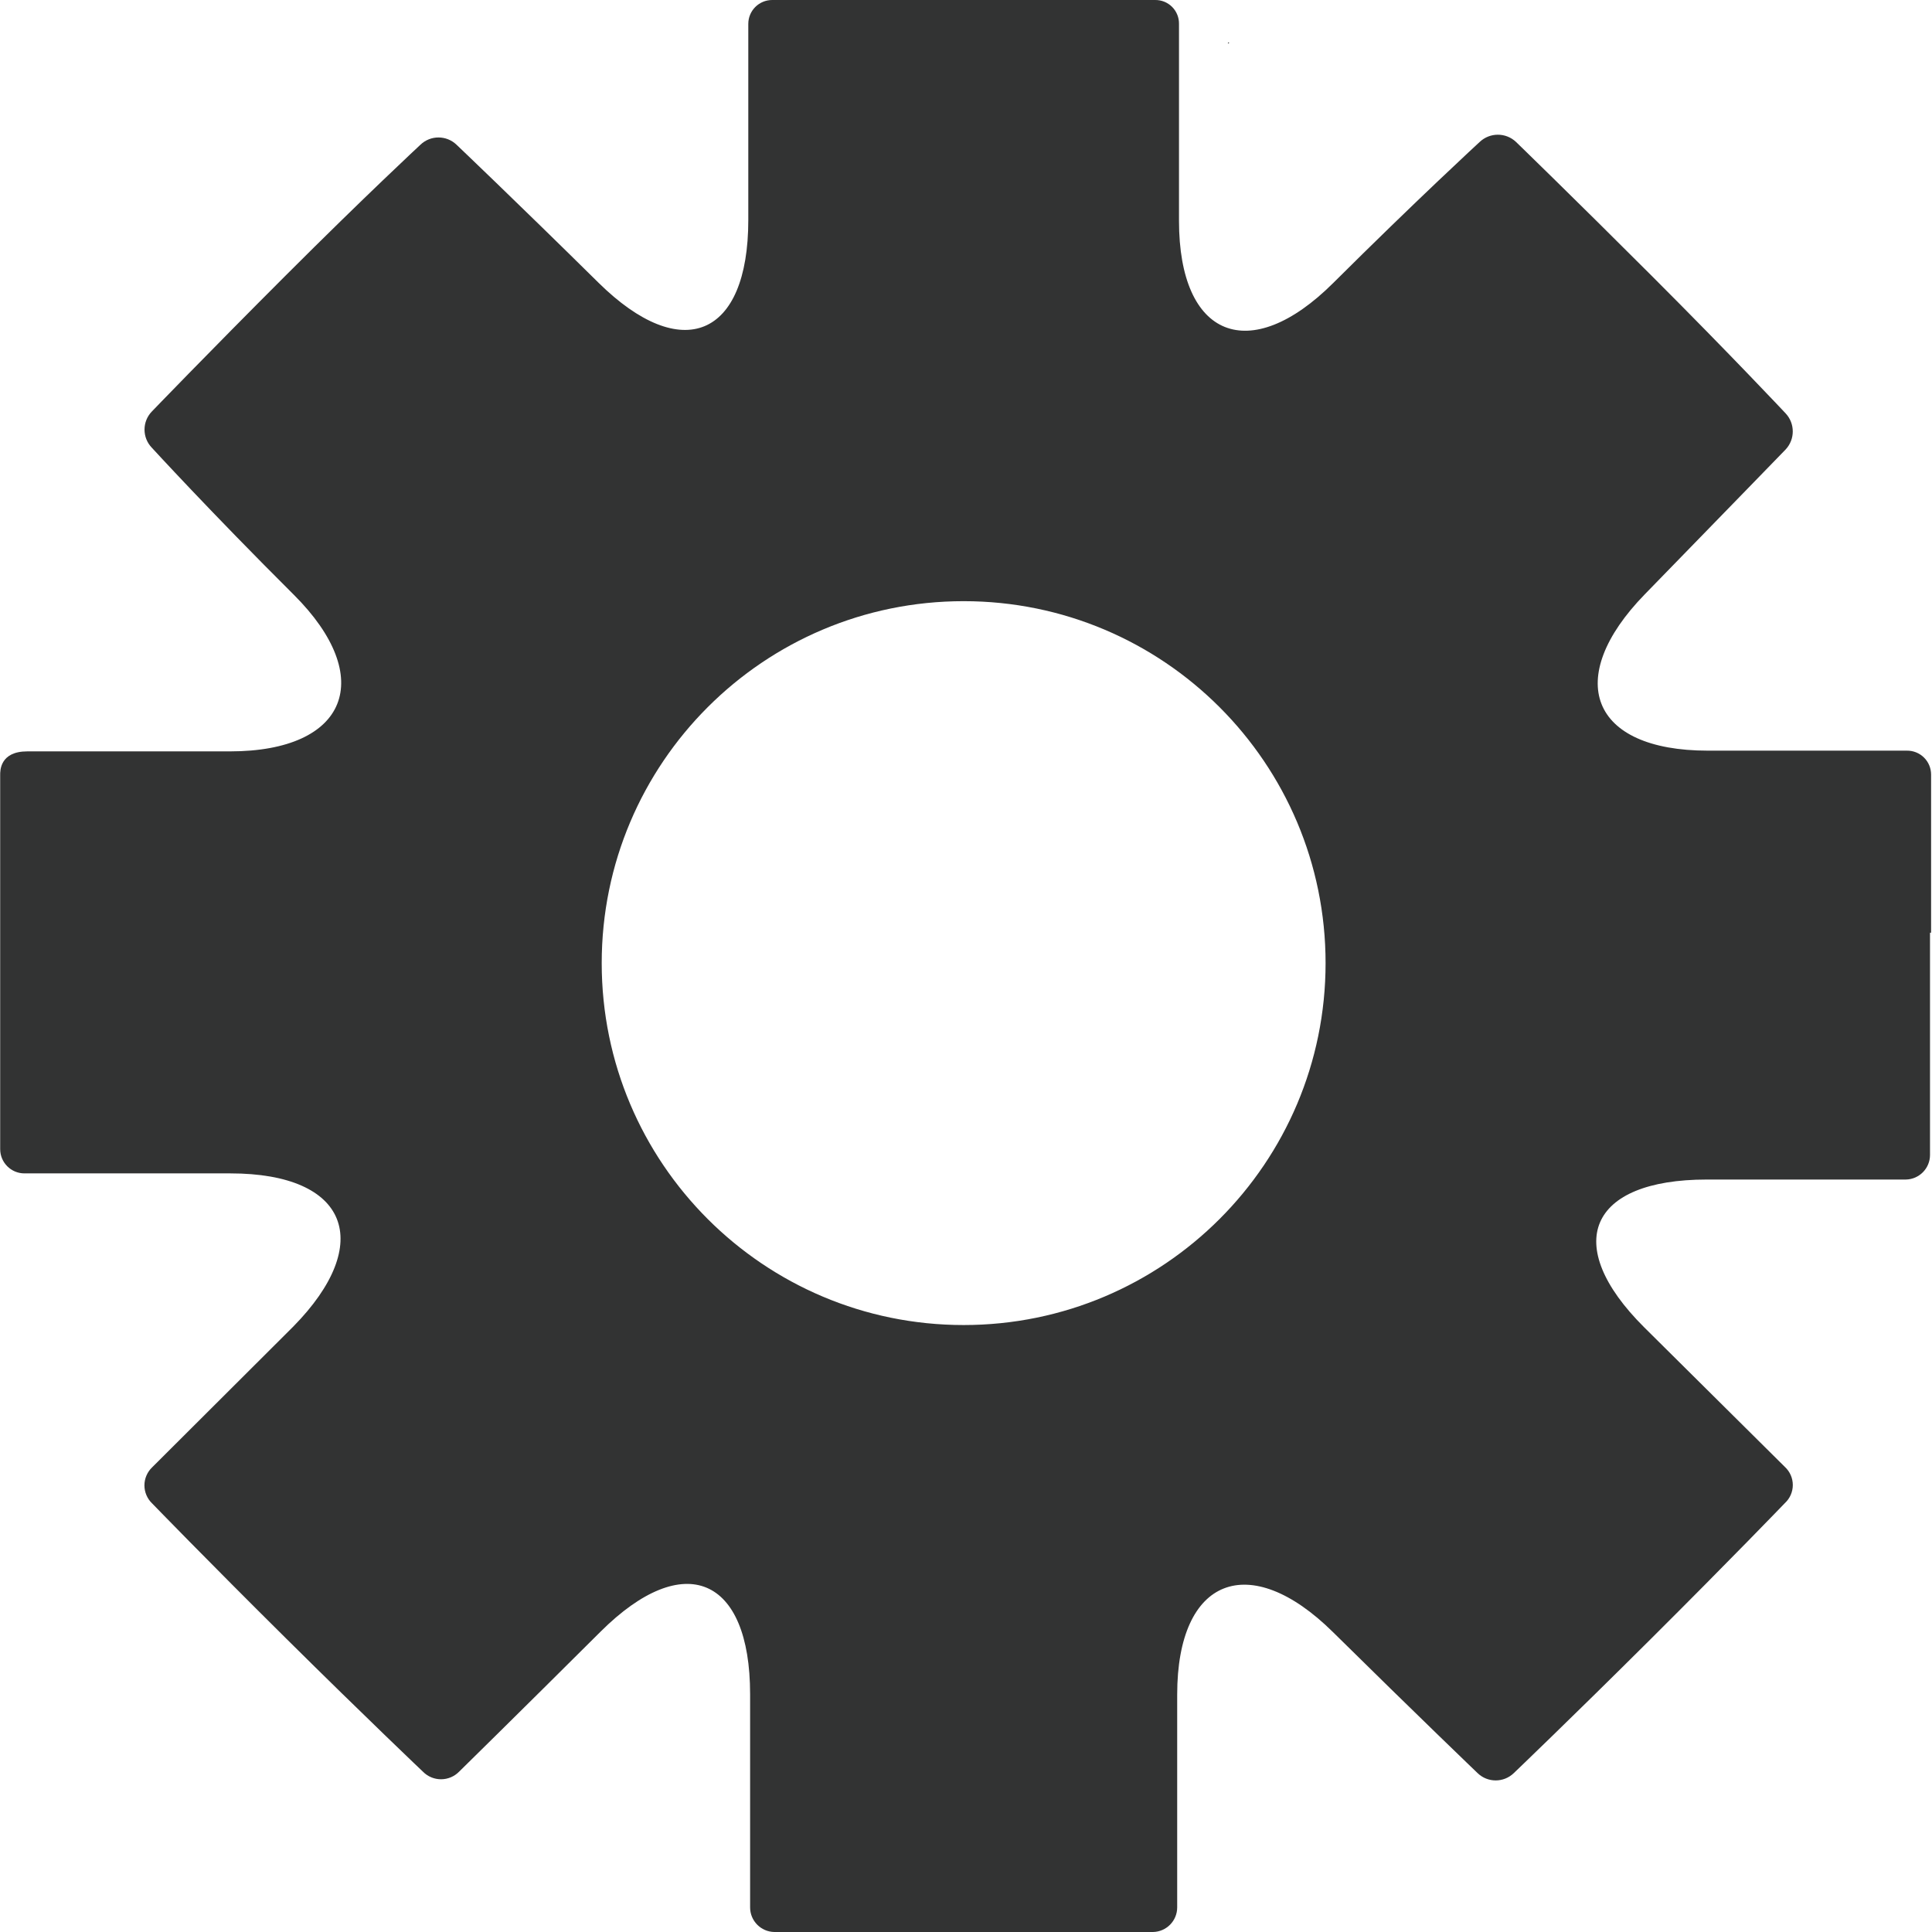
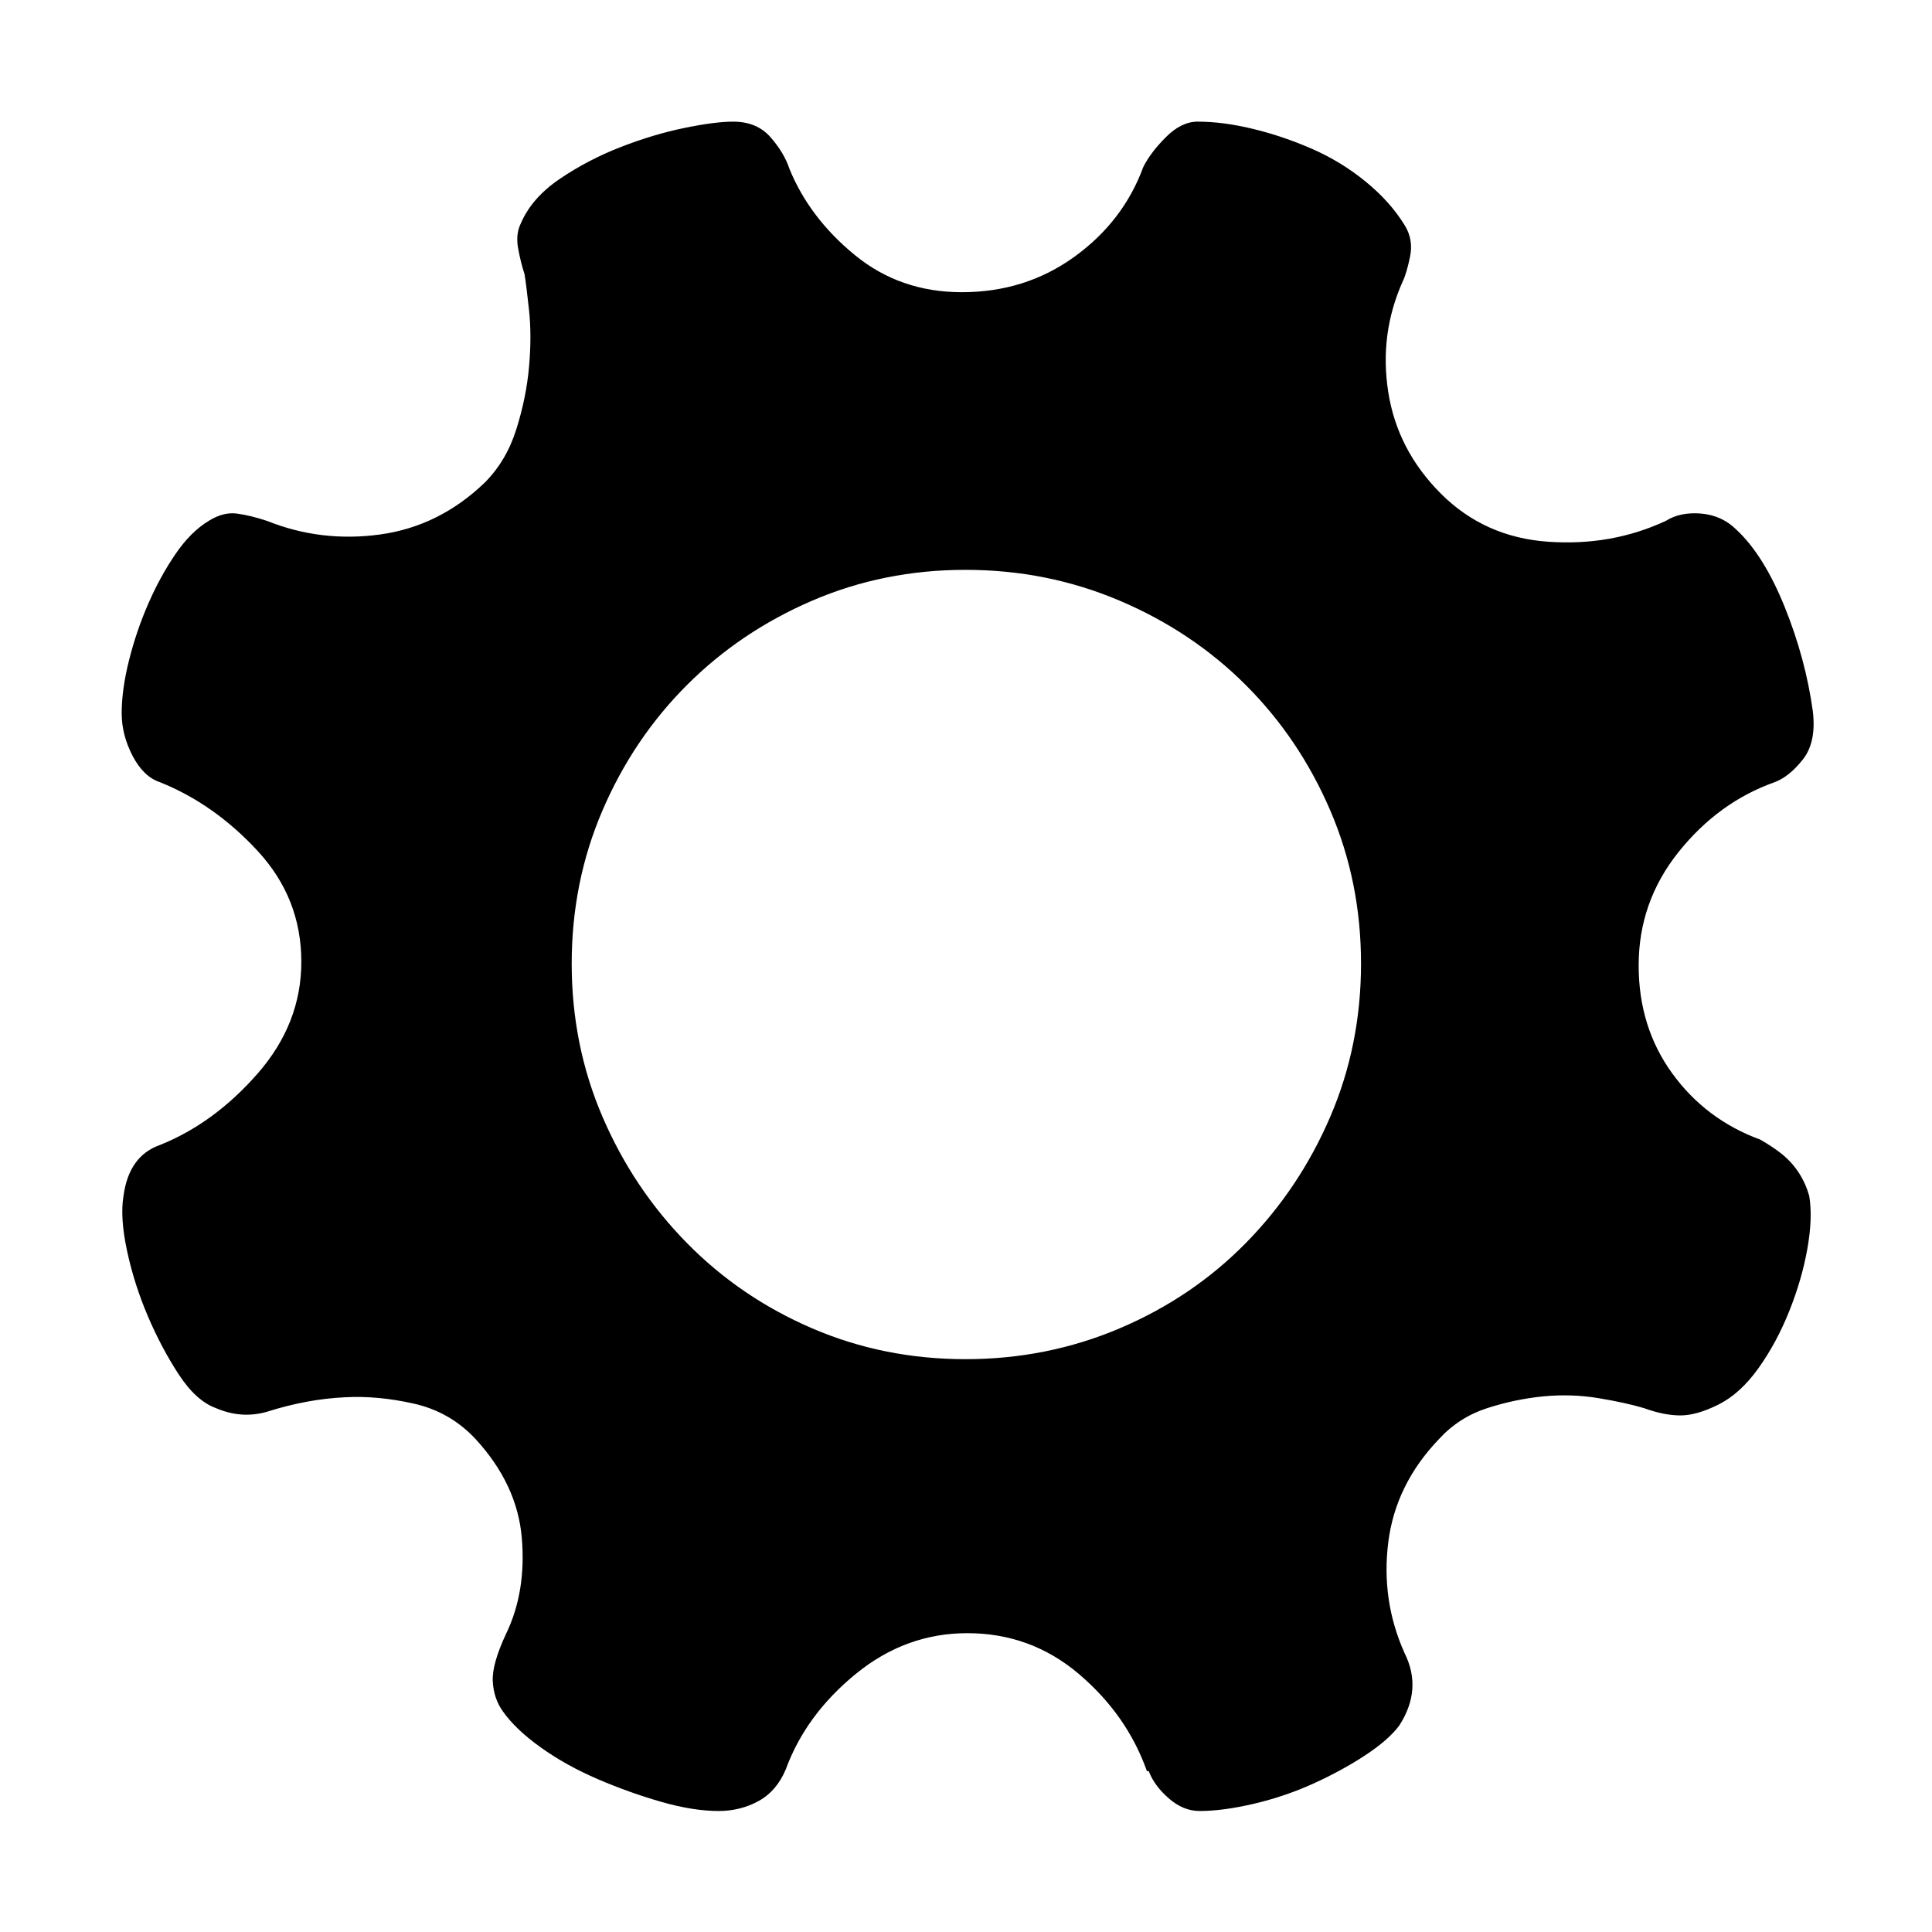
- <svg xmlns="http://www.w3.org/2000/svg" t="1543805417506" class="icon" style="" viewBox="0 0 1024 1024" version="1.1" p-id="12920" width="32" height="32">
+ <svg xmlns="http://www.w3.org/2000/svg" t="1543996856978" class="icon" style="" viewBox="0 0 1024 1024" version="1.1" p-id="3563" width="32" height="32">
  <defs>
    <style type="text/css" />
  </defs>
-   <path d="M650.79 23.021c1.535 0 0-1.151 0 0z" fill="#323333" p-id="12921" />
-   <path d="M1023.519 494.352V410.522a12.661 12.661 0 0 0-12.853-12.661h-105.508c-62.345 0-76.733-38.366-33.379-82.871s74.623-76.733 74.623-76.733a14.004 14.004 0 0 0 0-19.183s-28.775-30.693-70.786-72.704-72.129-71.17-72.129-71.17a14.004 14.004 0 0 0-19.183 0s-33.571 30.885-77.692 74.814-81.72 29.158-81.72-32.995V12.662a12.469 12.469 0 0 0-12.661-12.661H409.273a12.661 12.661 0 0 0-12.661 12.661v103.973c0 62.154-35.297 76.733-79.418 33.187S241.996 76.734 241.996 76.734a13.812 13.812 0 0 0-19.183 0s-29.35 27.24-71.361 69.251-70.978 72.129-70.978 72.129a13.812 13.812 0 0 0 0 19.183s31.077 33.954 75.198 77.884 28.583 83.063-33.762 83.063H14.483c-14.579 0-14.387 10.359-14.387 12.469v198.354a12.853 12.853 0 0 0 12.853 12.853h109.152c62.537 0 76.733 37.024 33.379 81.145l-74.814 74.623a13.236 13.236 0 0 0 0 19.183s28.967 29.926 71.17 71.745 72.321 70.402 72.321 70.402a13.428 13.428 0 0 0 19.183 0s30.885-30.309 75.006-74.239 79.227-29.158 79.227 33.187v112.989a13.045 13.045 0 0 0 12.853 13.045h200.656a13.045 13.045 0 0 0 12.853-13.045v-112.797c0-62.154 38.366-76.733 82.488-33.187s76.733 74.814 76.733 74.814a13.812 13.812 0 0 0 19.183 0s30.309-28.967 72.512-70.978 71.17-72.129 71.17-72.129a13.045 13.045 0 0 0 0-19.183l-74.623-74.047c-44.121-43.929-29.158-78.267 33.187-78.267h105.508a13.045 13.045 0 0 0 12.853-13.045v-92.079-25.705zM510.752 702.298a191.832 191.832 0 1 1 191.832-191.832 191.832 191.832 0 0 1-191.832 191.832z" fill="#323333" p-id="12922" />
+   <path d="M958.927 633.832c1.284 7.694 0.964 16.99-0.963 27.891-1.922 10.902-5.127 21.963-9.616 33.18-4.486 11.223-9.938 21.32-16.349 30.295-6.411 8.978-13.465 15.391-21.159 19.238-7.691 3.848-14.424 5.769-20.198 5.769-5.769 0-12.18-1.284-19.233-3.849-6.411-1.921-14.428-3.686-24.045-5.287-9.616-1.605-19.394-1.926-29.332-0.963-9.938 0.963-19.876 3.045-29.814 6.25-9.938 3.206-18.436 8.658-25.49 16.349-15.385 16.028-24.365 34.303-26.928 54.821-2.564 20.518 0.32 40.073 8.658 58.669 6.411 12.823 5.447 25.645-2.885 38.468-3.849 5.132-9.942 10.419-18.276 15.871-8.337 5.449-17.472 10.414-27.409 14.905-9.938 4.489-20.358 8.017-31.258 10.579-10.897 2.564-20.518 3.849-28.851 3.849-5.769 0-11.222-2.243-16.348-6.733-5.132-4.489-8.658-9.296-10.58-14.428l-0.963 0c-7.054-19.876-19.073-37.027-36.064-51.455-16.991-14.422-36.707-21.637-59.15-21.637-21.796 0-41.511 7.214-59.146 21.637-17.633 14.428-29.974 31.258-37.027 50.492-3.205 7.695-8.017 13.304-14.428 16.83-6.411 3.526-13.465 5.293-21.159 5.293-8.975 0-19.073-1.606-30.295-4.812-11.217-3.206-22.439-7.214-33.662-12.02-11.217-4.812-21.315-10.419-30.295-16.83-8.974-6.411-15.707-12.823-20.197-19.234-3.205-4.489-4.966-9.782-5.287-15.873-0.32-6.09 2.082-14.582 7.214-25.484 7.054-14.748 9.778-31.578 8.172-50.491-1.6-18.918-9.778-36.391-24.527-52.419-8.974-9.616-19.876-15.868-32.698-18.752-12.823-2.885-25.003-4.008-36.546-3.366-13.465 0.643-27.25 3.206-41.357 7.695-8.974 2.564-17.95 1.922-26.928-1.927-7.054-2.563-13.625-8.492-19.715-17.793-6.091-9.296-11.543-19.554-16.349-30.777-4.812-11.216-8.498-22.759-11.062-34.619-2.564-11.864-3.205-21.642-1.922-29.336 1.922-14.102 8.333-23.081 19.234-26.929 19.234-7.691 36.546-20.358 51.936-37.985 15.386-17.634 23.083-37.349 23.083-59.15 0-22.439-7.695-41.994-23.083-58.664-15.391-16.675-32.702-28.855-51.936-36.55-5.769-1.921-10.58-6.571-14.428-13.946-3.848-7.369-5.769-14.904-5.769-22.6 0-8.332 1.284-17.633 3.848-27.891 2.564-10.26 5.93-20.198 10.099-29.814 4.169-9.616 8.974-18.431 14.428-26.447 5.448-8.017 11.377-13.946 17.789-17.794 5.132-3.205 10.099-4.485 14.91-3.848 4.805 0.642 10.098 1.927 15.866 3.848 19.238 7.695 39.274 10.099 60.108 7.214 20.839-2.885 39.276-12.02 55.304-27.411 7.695-7.69 13.304-17.152 16.83-28.369 3.526-11.222 5.769-22.282 6.731-33.179 0.963-10.902 0.963-20.839 0-29.819-0.963-8.974-1.761-15.385-2.403-19.234-1.283-3.848-2.408-8.332-3.366-13.464-0.963-5.128-0.481-9.618 1.441-13.465 3.848-8.975 10.74-16.83 20.678-23.563 9.938-6.733 20.678-12.341 32.221-16.83 11.538-4.49 22.76-7.857 33.662-10.099 10.896-2.242 19.554-3.366 25.965-3.366 8.338 0 14.91 2.724 19.715 8.177 4.812 5.447 8.177 11.057 10.099 16.83 7.054 17.307 18.597 32.537 34.624 45.681 16.028 13.143 34.946 19.715 56.742 19.715 22.439 0 42.32-6.25 59.627-18.752 17.312-12.506 29.497-28.373 36.55-47.607 2.564-5.132 6.572-10.419 12.02-15.867 5.449-5.453 11.062-8.177 16.83-8.177 8.975 0 18.757 1.284 29.333 3.848 10.579 2.564 20.998 6.091 31.258 10.58 10.259 4.485 19.715 10.259 28.372 17.312 8.655 7.054 15.547 14.745 20.679 23.081 3.205 5.127 4.164 10.741 2.885 16.83-1.284 6.091-2.564 10.419-3.849 12.984-8.337 18.591-10.9 38.151-7.694 58.668 3.205 20.513 12.506 38.468 27.892 53.858 15.385 15.386 34.302 23.884 56.742 25.484 22.443 1.606 43.278-2.081 62.516-11.062 5.127-3.205 11.377-4.485 18.751-3.848 7.375 0.642 13.625 3.526 18.757 8.658 9.616 8.975 18.11 22.6 25.484 40.876 7.374 18.27 12.341 36.706 14.909 55.297 1.28 10.9-0.481 19.4-5.293 25.489-4.805 6.091-9.777 10.099-14.904 12.02-19.881 7.054-36.871 19.4-50.973 37.027-14.107 17.634-21.159 37.669-21.159 60.114 0 21.796 5.929 40.87 17.793 57.223 11.859 16.348 27.409 28.047 46.643 35.1 4.486 2.564 8.333 5.132 11.538 7.695C951.553 617.482 956.364 624.856 958.927 633.832L958.927 633.832zM511.716 720.391c28.85 0 56.101-5.452 81.746-16.349 25.649-10.9 47.928-25.97 66.844-45.205 18.912-19.233 33.822-41.517 44.718-66.84 10.9-25.328 16.349-52.419 16.349-81.269 0-28.855-5.449-55.944-16.349-81.268-10.896-25.329-25.806-47.448-44.718-66.36-18.917-18.917-41.196-33.821-66.844-44.723-25.645-10.9-52.895-16.348-81.746-16.348-28.855 0-55.945 5.447-81.269 16.348-25.328 10.902-47.447 25.806-66.363 44.723-18.914 18.912-33.822 41.03-44.718 66.36-10.9 25.324-16.354 52.413-16.354 81.268 0 28.85 5.453 55.941 16.354 81.269 10.896 25.324 25.805 47.607 44.718 66.84 18.917 19.234 41.036 34.303 66.363 45.205C455.77 714.939 482.861 720.391 511.716 720.391L511.716 720.391zM511.716 720.391" p-id="3564" />
</svg>
